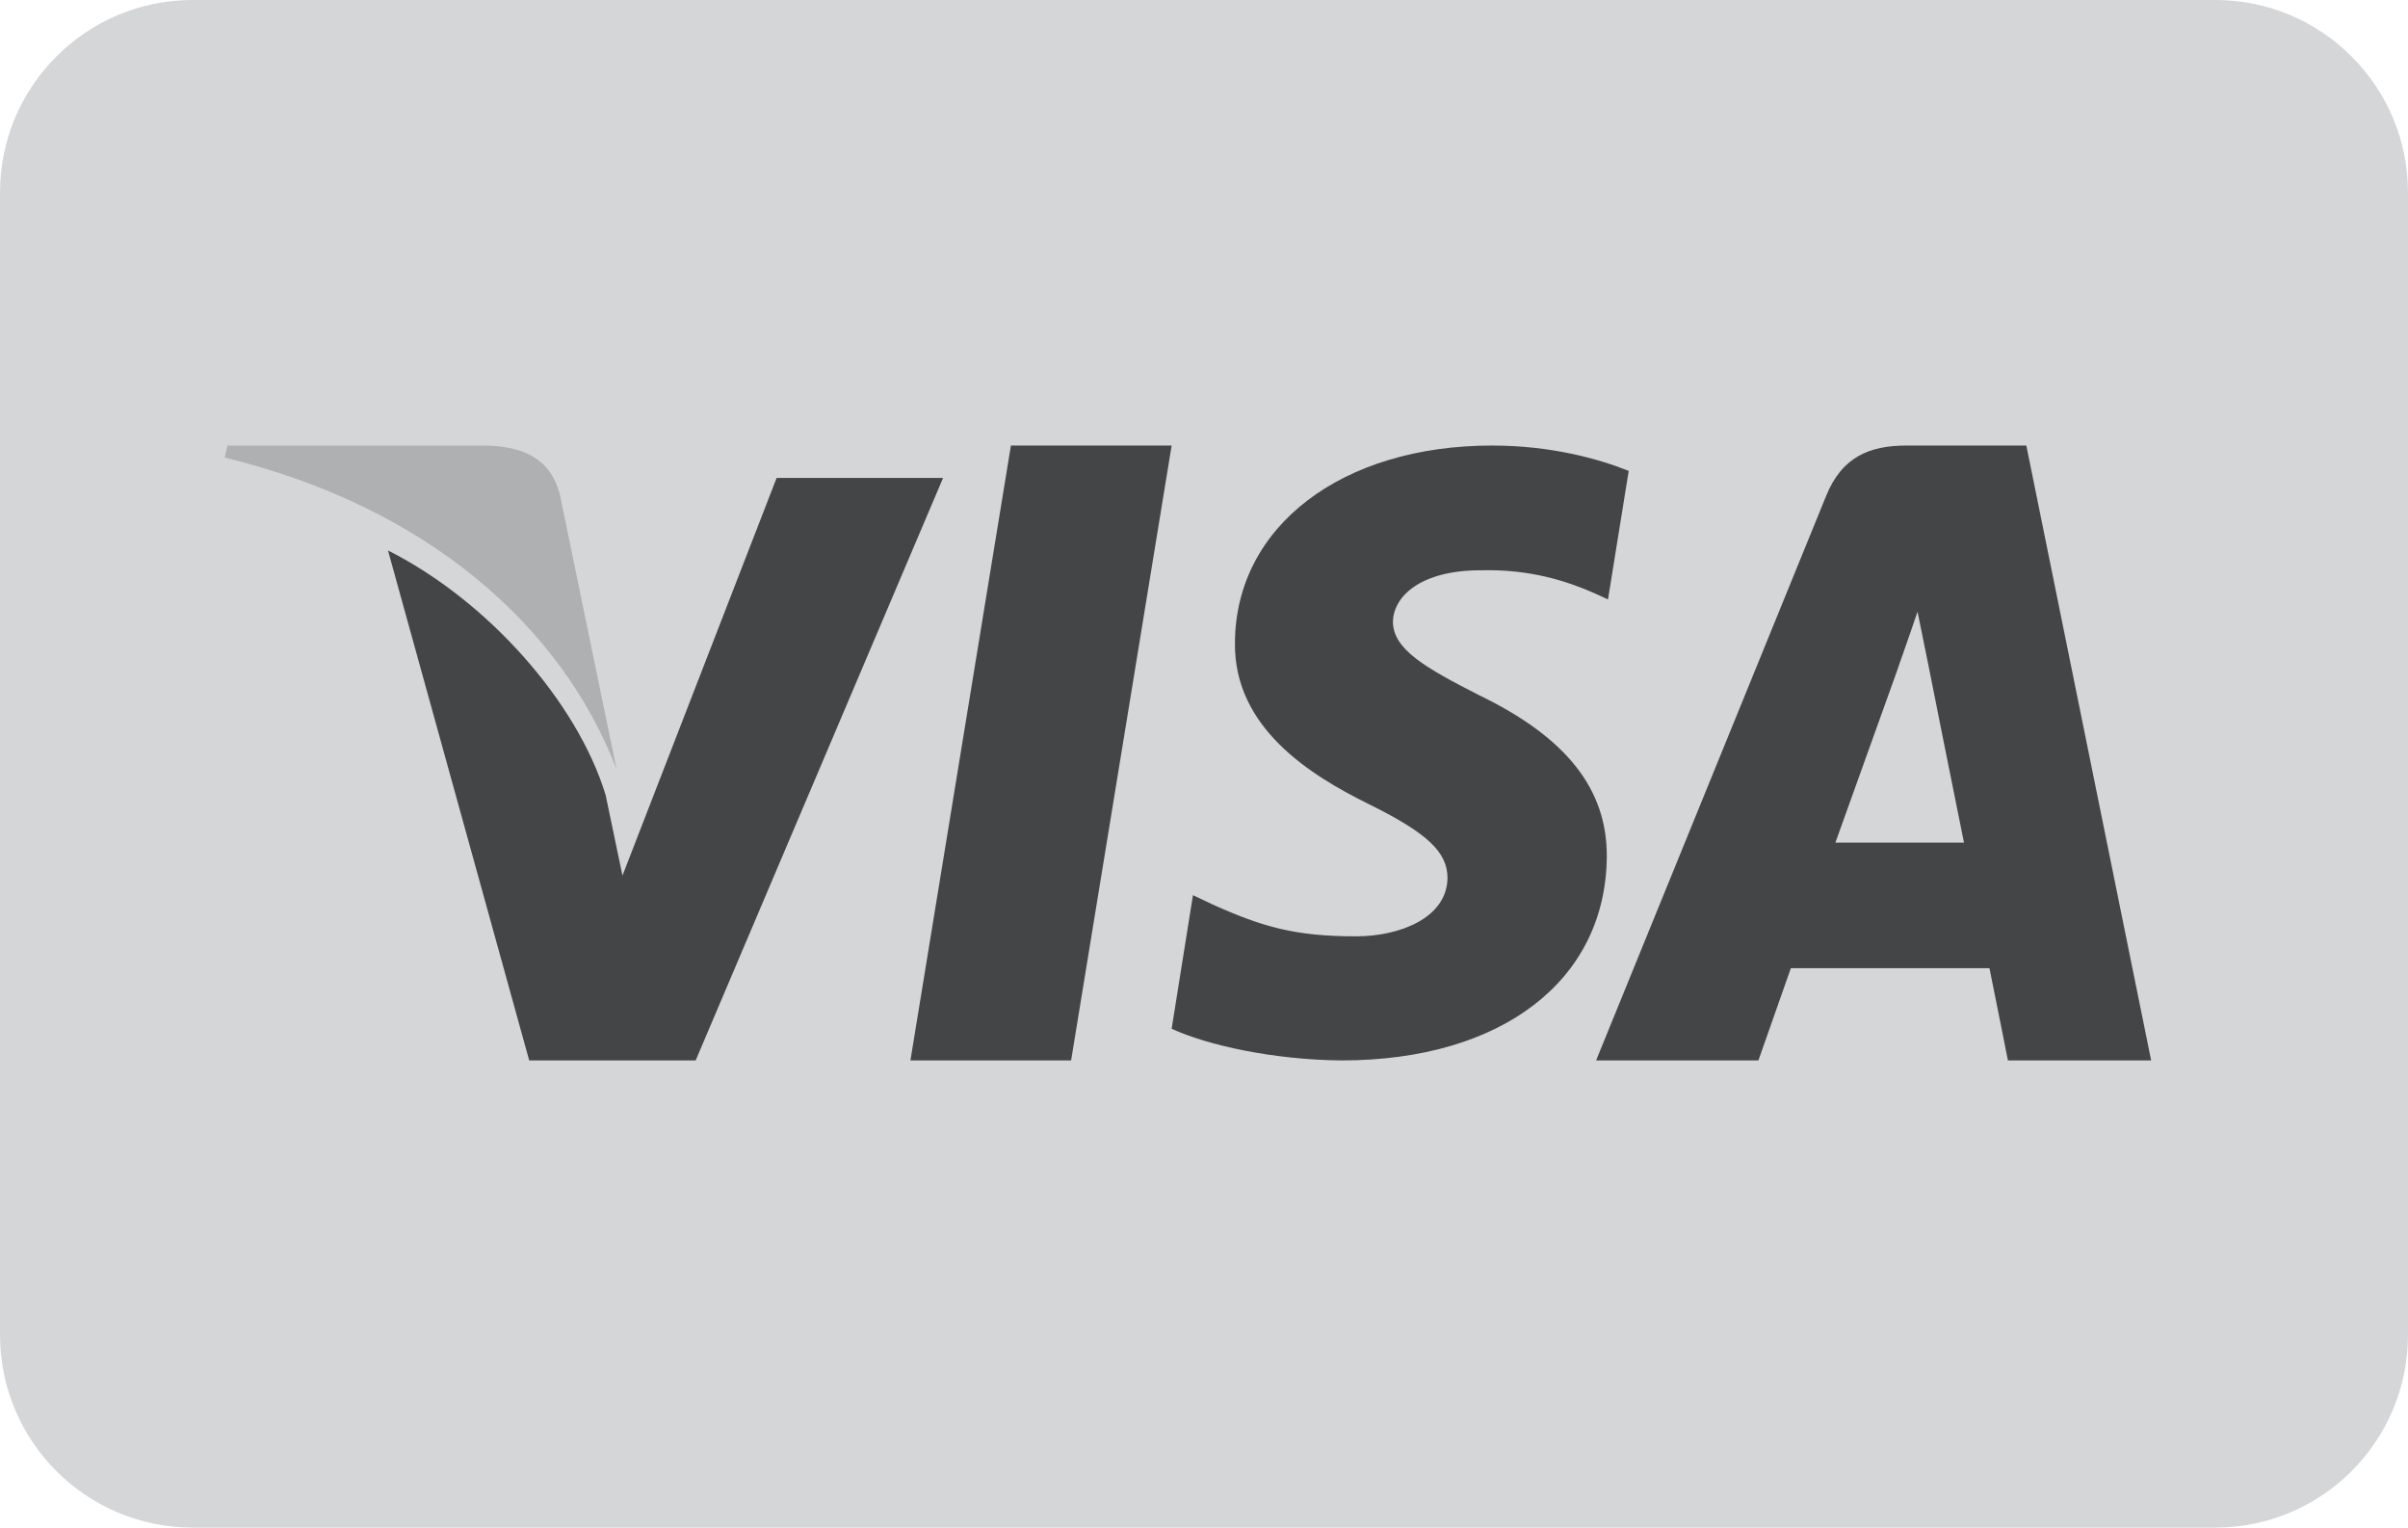
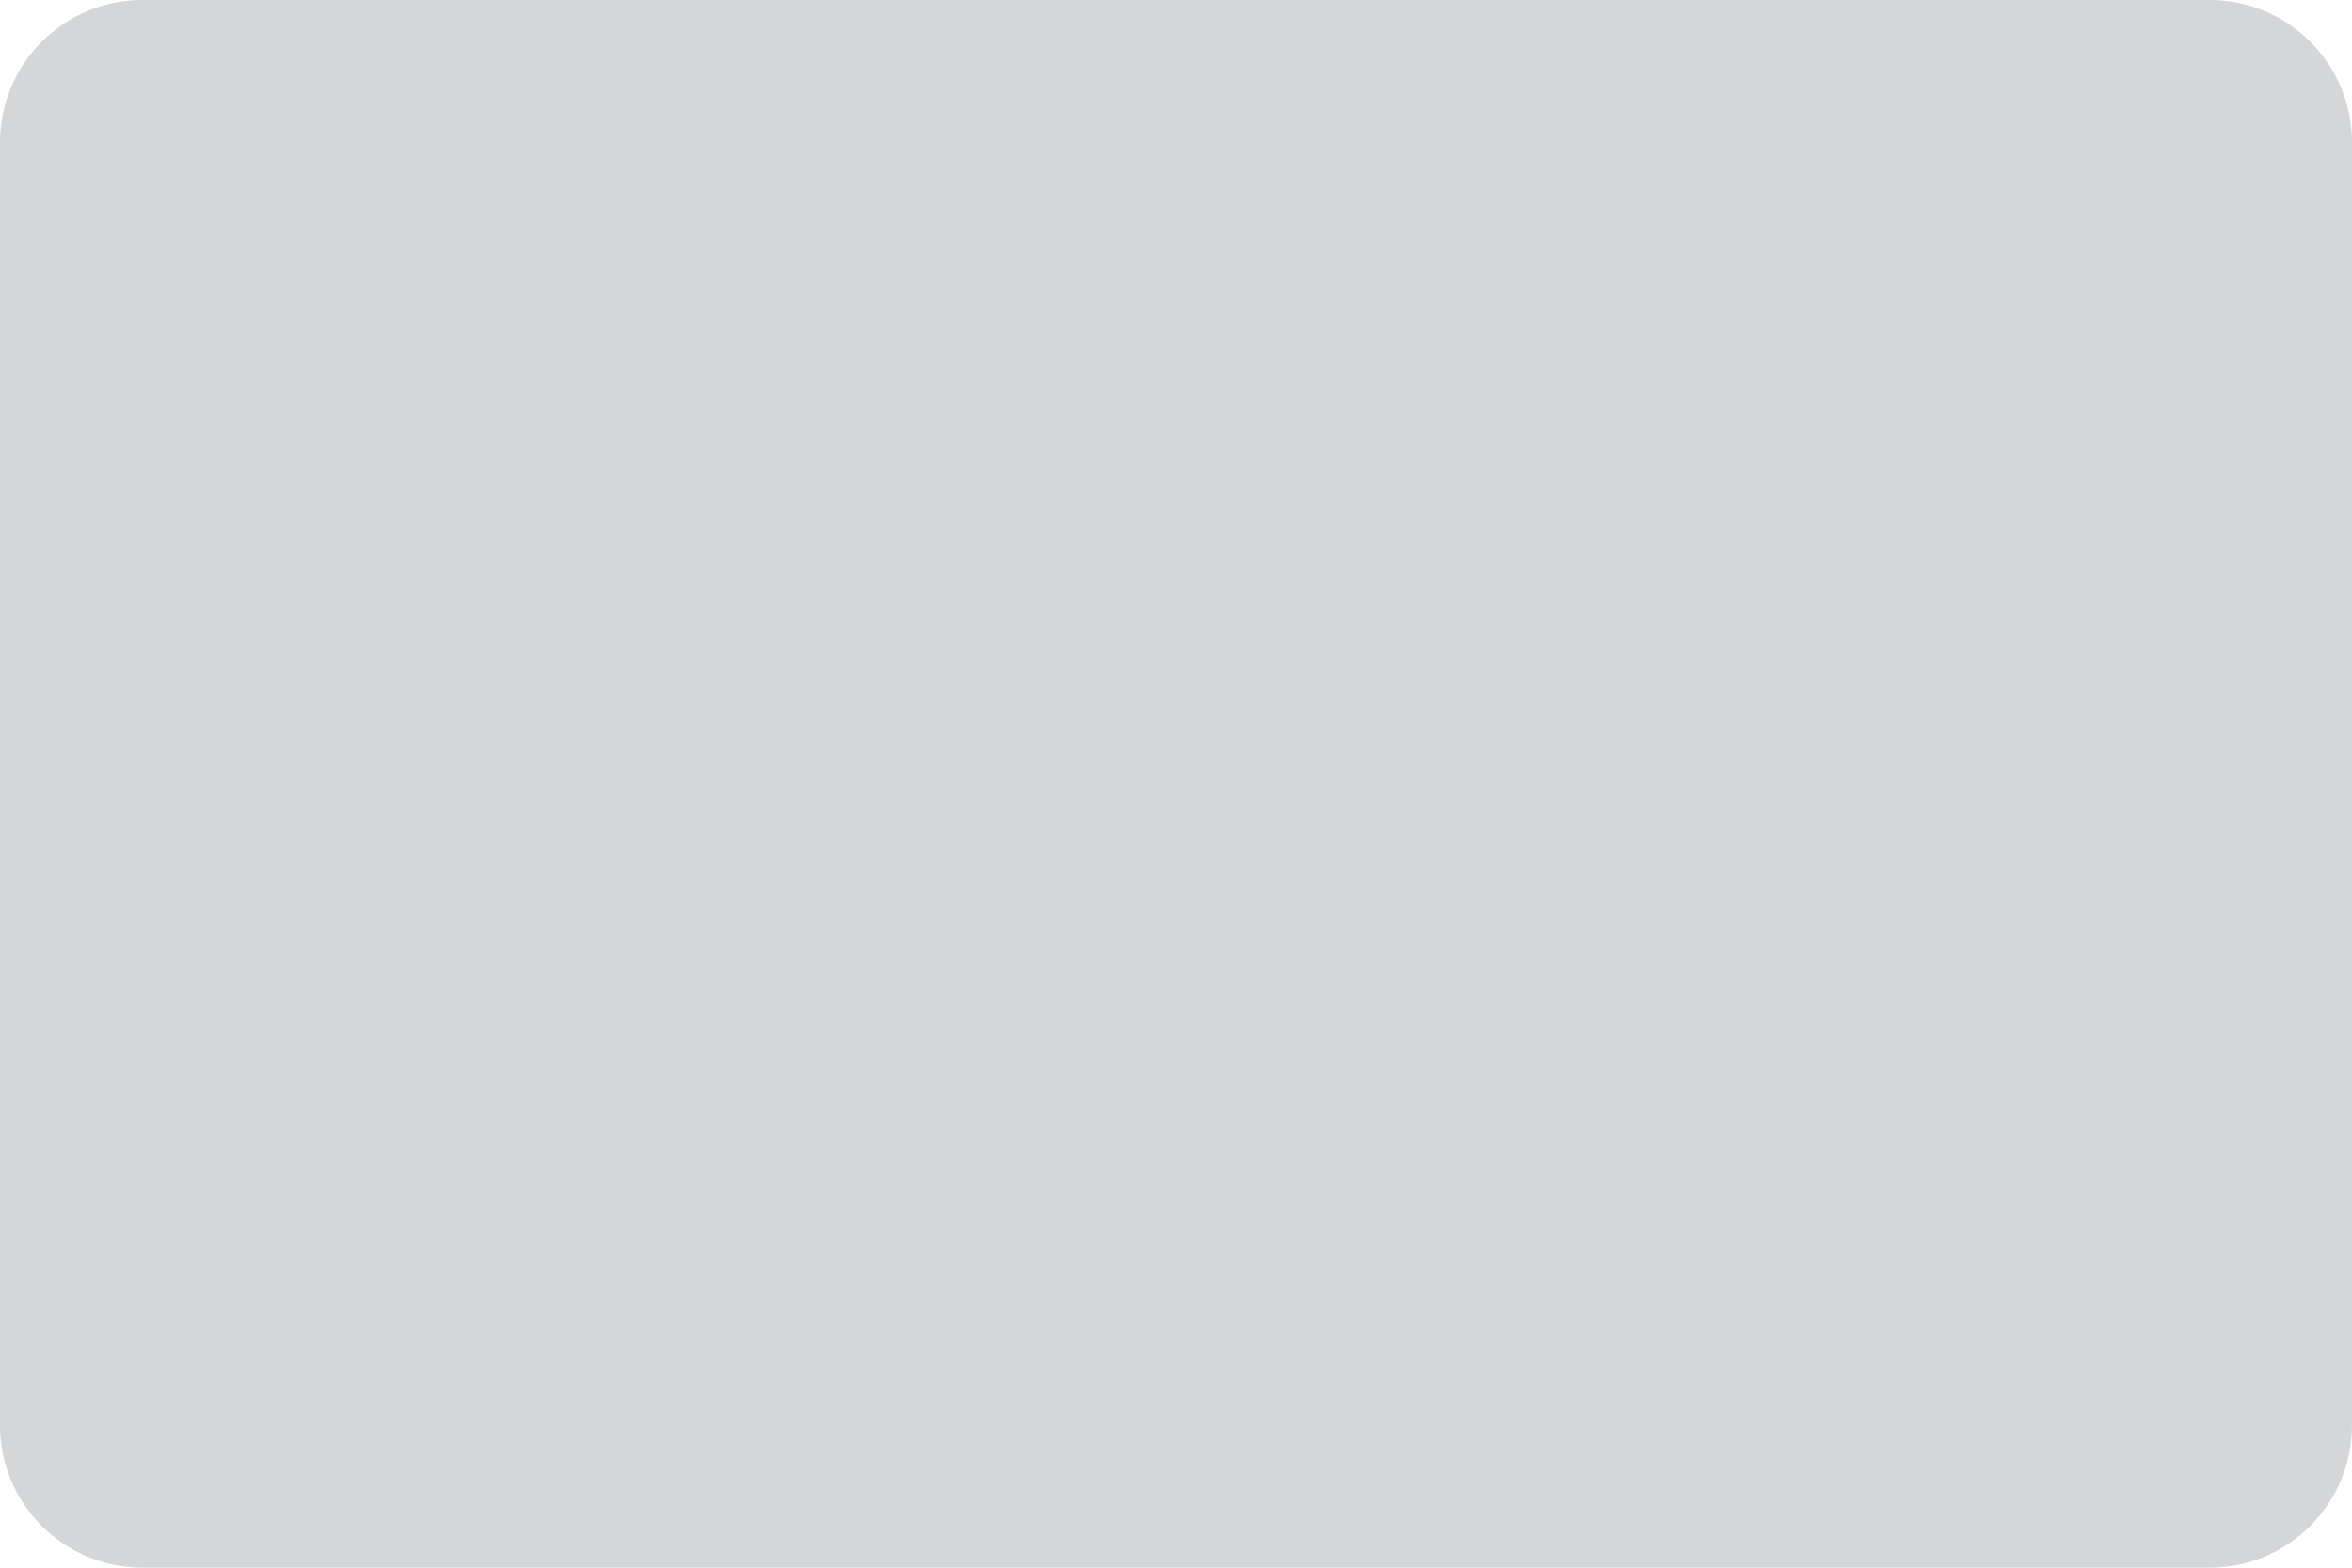
- <svg xmlns="http://www.w3.org/2000/svg" width="48px" height="30.443px" viewBox="0 0 48 30.443" version="1.1">
-   <g id="04.-Icons-&amp;-Illustrations" stroke="none" stroke-width="1" fill="none" fill-rule="evenodd">
-     <g id="Icons-&amp;-Illustrations" transform="translate(-70, -389.021)">
-       <g id="Visa-dark" transform="translate(70, 389.021)">
-         <rect id="Rectangle" fill="#D5D6D8" x="0" y="-5.68434189e-14" width="48" height="30.443" rx="3.84" />
-         <g id="Components/Icons/Cards/Visa" transform="translate(4.48, 8.879071)" fill-rule="nonzero">
-           <g id="Visa_Inc._logo">
-             <polygon id="polygon9" fill="#00579F" points="16.871 12.254 13.668 12.254 15.671 0 18.875 0" />
-             <path d="M27.986,0.505 C27.387,0.265 26.437,0 25.262,0 C22.262,0 20.15,1.615 20.137,3.925 C20.112,5.628 21.649,6.575 22.799,7.143 C23.974,7.723 24.374,8.102 24.374,8.62 C24.362,9.414 23.424,9.781 22.55,9.781 C21.337,9.781 20.687,9.592 19.7,9.15 L19.3,8.96 L18.875,11.623 C19.587,11.951 20.9,12.242 22.262,12.254 C25.45,12.254 27.525,10.664 27.549,8.203 C27.561,6.853 26.749,5.818 24.999,4.973 C23.937,4.43 23.286,4.064 23.286,3.508 C23.299,3.004 23.837,2.486 25.036,2.486 C26.023,2.461 26.749,2.701 27.299,2.941 L27.573,3.067 L27.986,0.505 L27.986,0.505 L27.986,0.505 Z" id="path11" fill="#00579F" />
-             <path d="M32.106,7.913 C32.36,7.209 33.337,4.484 33.337,4.484 C33.324,4.511 33.591,3.767 33.743,3.311 L33.958,4.367 C33.958,4.367 34.542,7.301 34.669,7.913 C34.187,7.913 32.715,7.913 32.106,7.913 L32.106,7.913 Z M35.912,0 L33.527,0 C32.792,0 32.233,0.221 31.916,1.017 L27.336,12.254 L30.571,12.254 C30.571,12.254 31.104,10.742 31.218,10.416 C31.573,10.416 34.72,10.416 35.177,10.416 C35.266,10.846 35.545,12.254 35.545,12.254 L38.4,12.254 L35.912,0 L35.912,0 L35.912,0 Z" id="path13" fill="#00579F" />
-             <path d="M11.001,0.645 L7.928,8.57 L7.592,6.963 C7.024,5.108 5.242,3.093 3.254,2.091 L6.069,12.254 L9.387,12.254 L14.319,0.645 L11.001,0.645 L11.001,0.645 L11.001,0.645 Z" id="path15" fill="#00579F" />
-             <path d="M5.229,0 L0.053,0 L0,0.24 C4.038,1.224 6.712,3.597 7.81,6.45 L6.685,0.997 C6.5,0.24 5.93,0.025 5.229,0 L5.229,0 Z" id="path17" fill="#FAA61A" />
-           </g>
-         </g>
-         <rect id="Rectangle" fill="#D5D6D8" style="mix-blend-mode: color;" x="0" y="5.68434189e-14" width="48" height="30.443" rx="3.84" />
+ <svg xmlns="http://www.w3.org/2000/svg" height="22" viewBox="0 0 33 22" width="33">
+   <g fill="none" fill-rule="evenodd">
+     <rect fill="#d5d6d8" height="21" rx="2.64" width="33" />
+     <g fill-rule="nonzero" transform="translate(3.08 6.7733)">
+       <g fill="#00579f">
+         <path d="m11.599 8.453h-2.202l1.377-8.453h2.202z" />
+         <path d="m19.241.348c-.412-.166-1.065-.348-1.873-.348-2.062 0-3.515 1.114-3.523 2.707-.017 1.175 1.04 1.828 1.83 2.22.808.4 1.083.662 1.083 1.019-.008.548-.653.801-1.254.801-.834 0-1.28-.13-1.959-.435l-.275-.131-.292 1.837c.49.226 1.392.427 2.329.436 2.191 0 3.618-1.097 3.635-2.795.008-.932-.55-1.645-1.753-2.229-.73-.374-1.178-.627-1.178-1.01.009-.348.378-.705 1.203-.705.679-.017 1.178.148 1.556.313l.189.087z" />
+         <path d="m22.073 5.459c.175-.486.846-2.365.846-2.365-.009.018.174-.495.279-.809l.148.728s.401 2.023.489 2.446c-.331 0-1.343 0-1.762 0zm2.617-5.459h-1.64c-.506 0-.89.153-1.108.701l-3.149 7.752h2.224s.366-1.043.445-1.268h2.722c.061.297.253 1.268.253 1.268h1.963z" />
+         <path d="m7.563.445-2.113 5.467-.231-1.109c-.391-1.279-1.615-2.669-2.982-3.36l1.935 7.011h2.281l3.391-8.008z" />
      </g>
+       <path d="m3.595 0h-3.558l-.036.165c2.776.679 4.614 2.316 5.369 4.284l-.774-3.761c-.127-.523-.519-.671-1.001-.688z" fill="#faa61a" />
    </g>
+     <rect fill="#d5d6d8" height="22" rx="2" width="33" />
  </g>
</svg>
